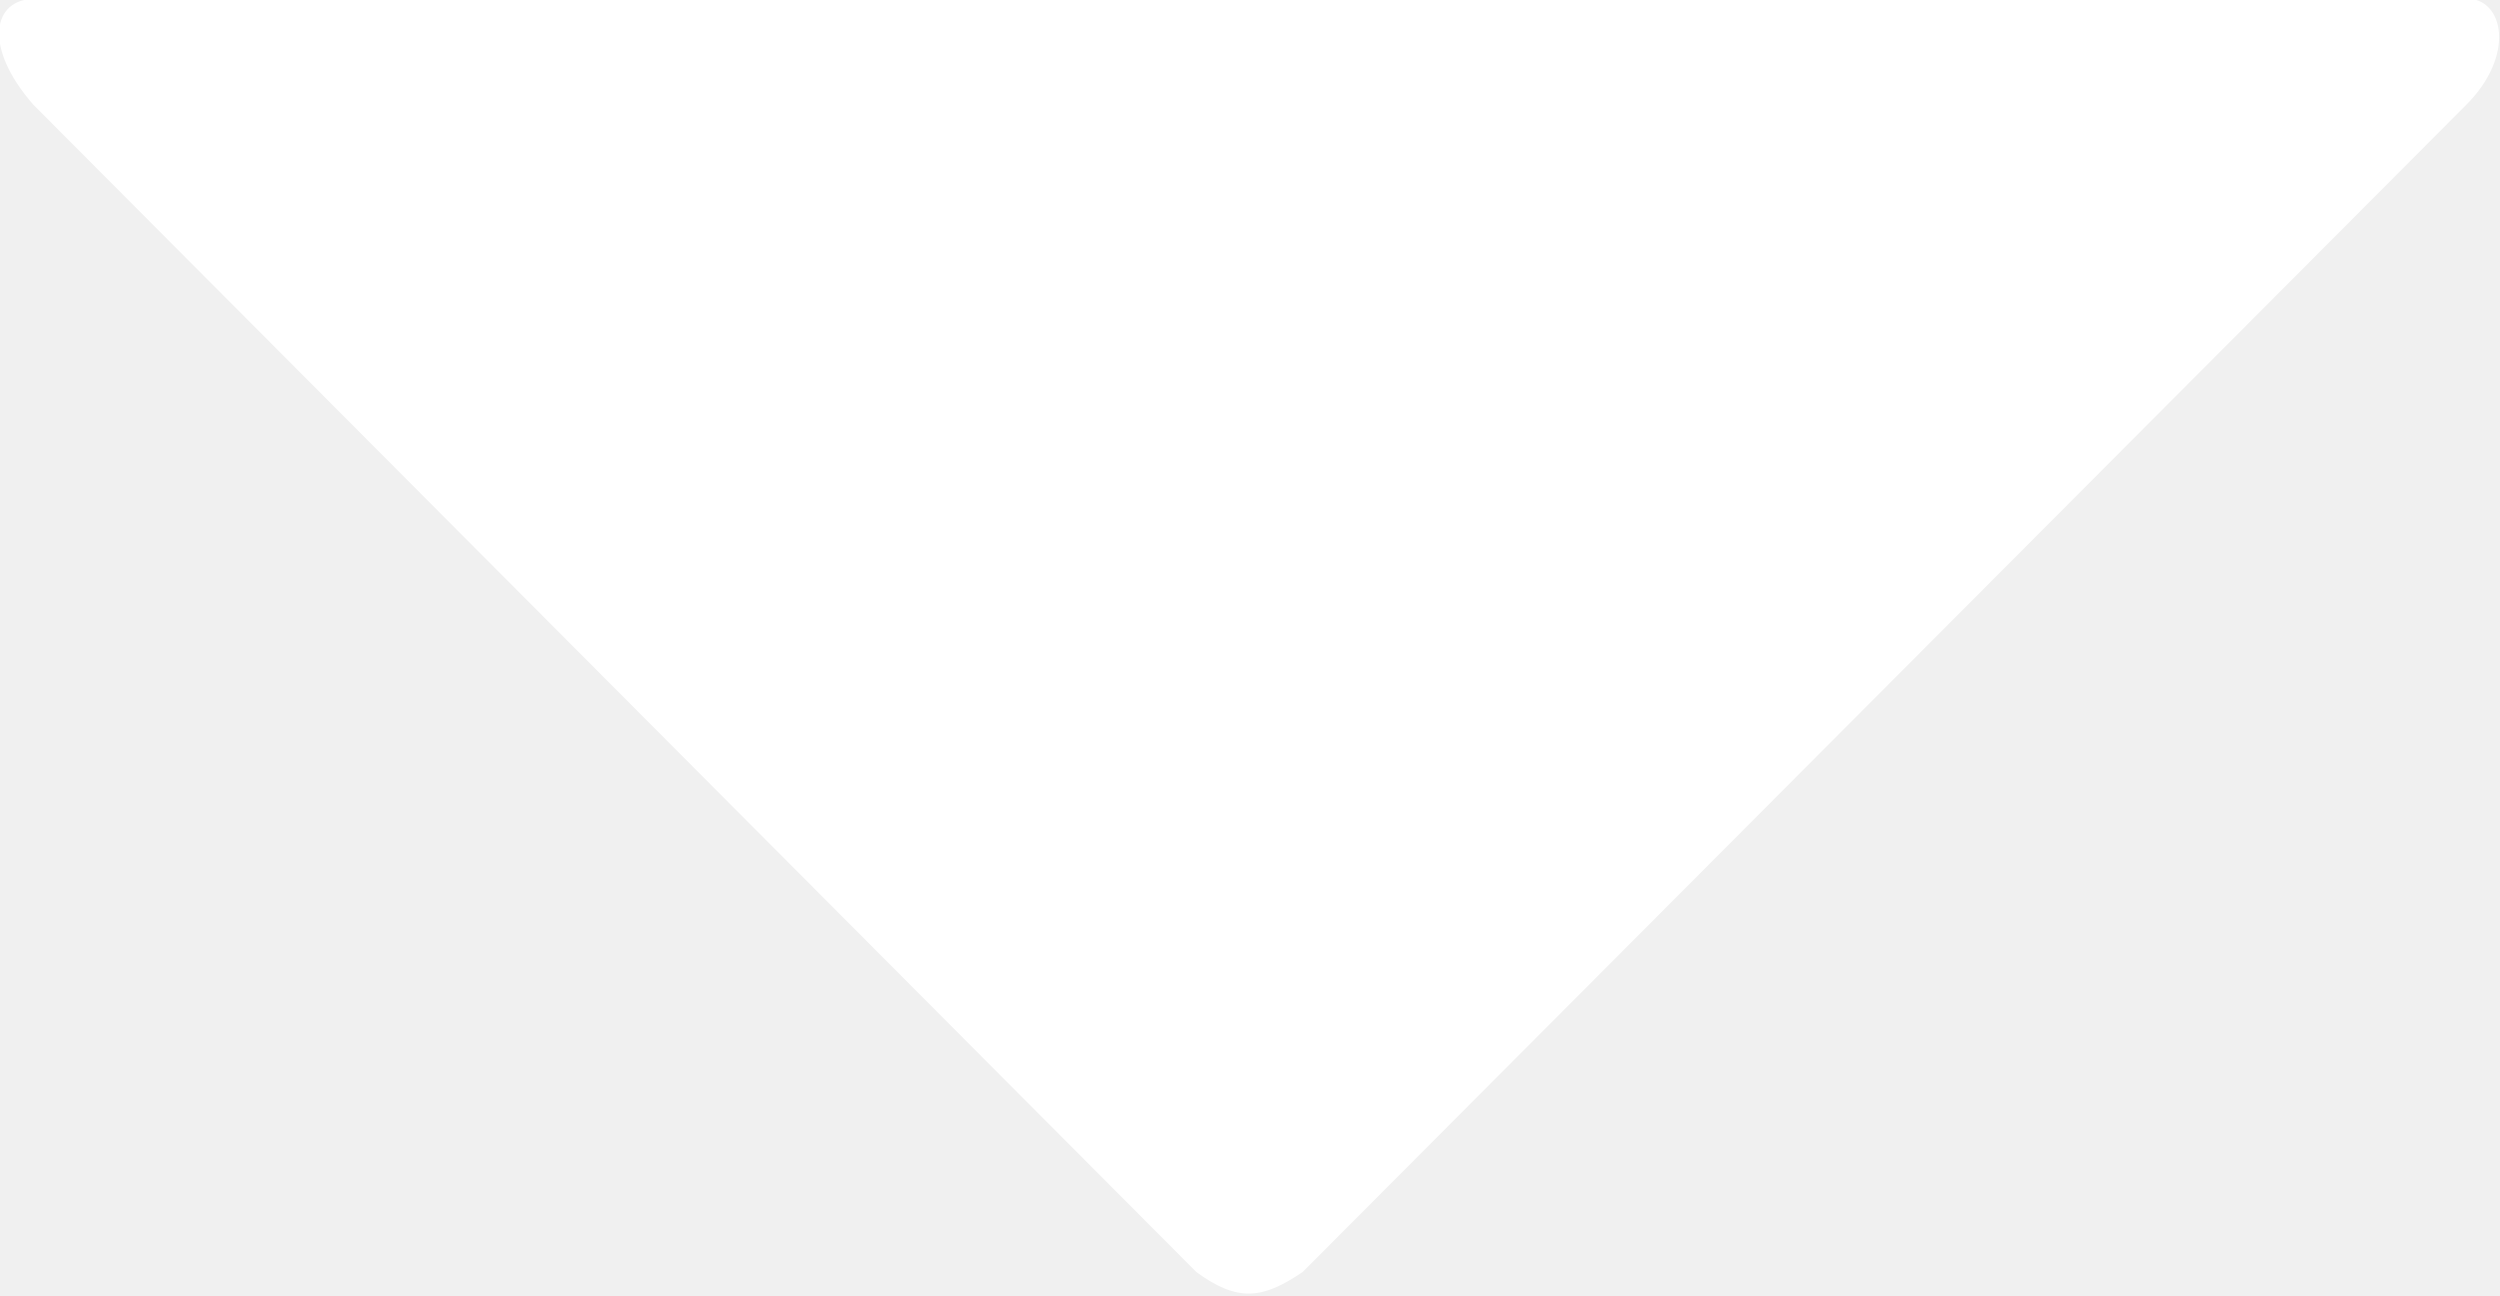
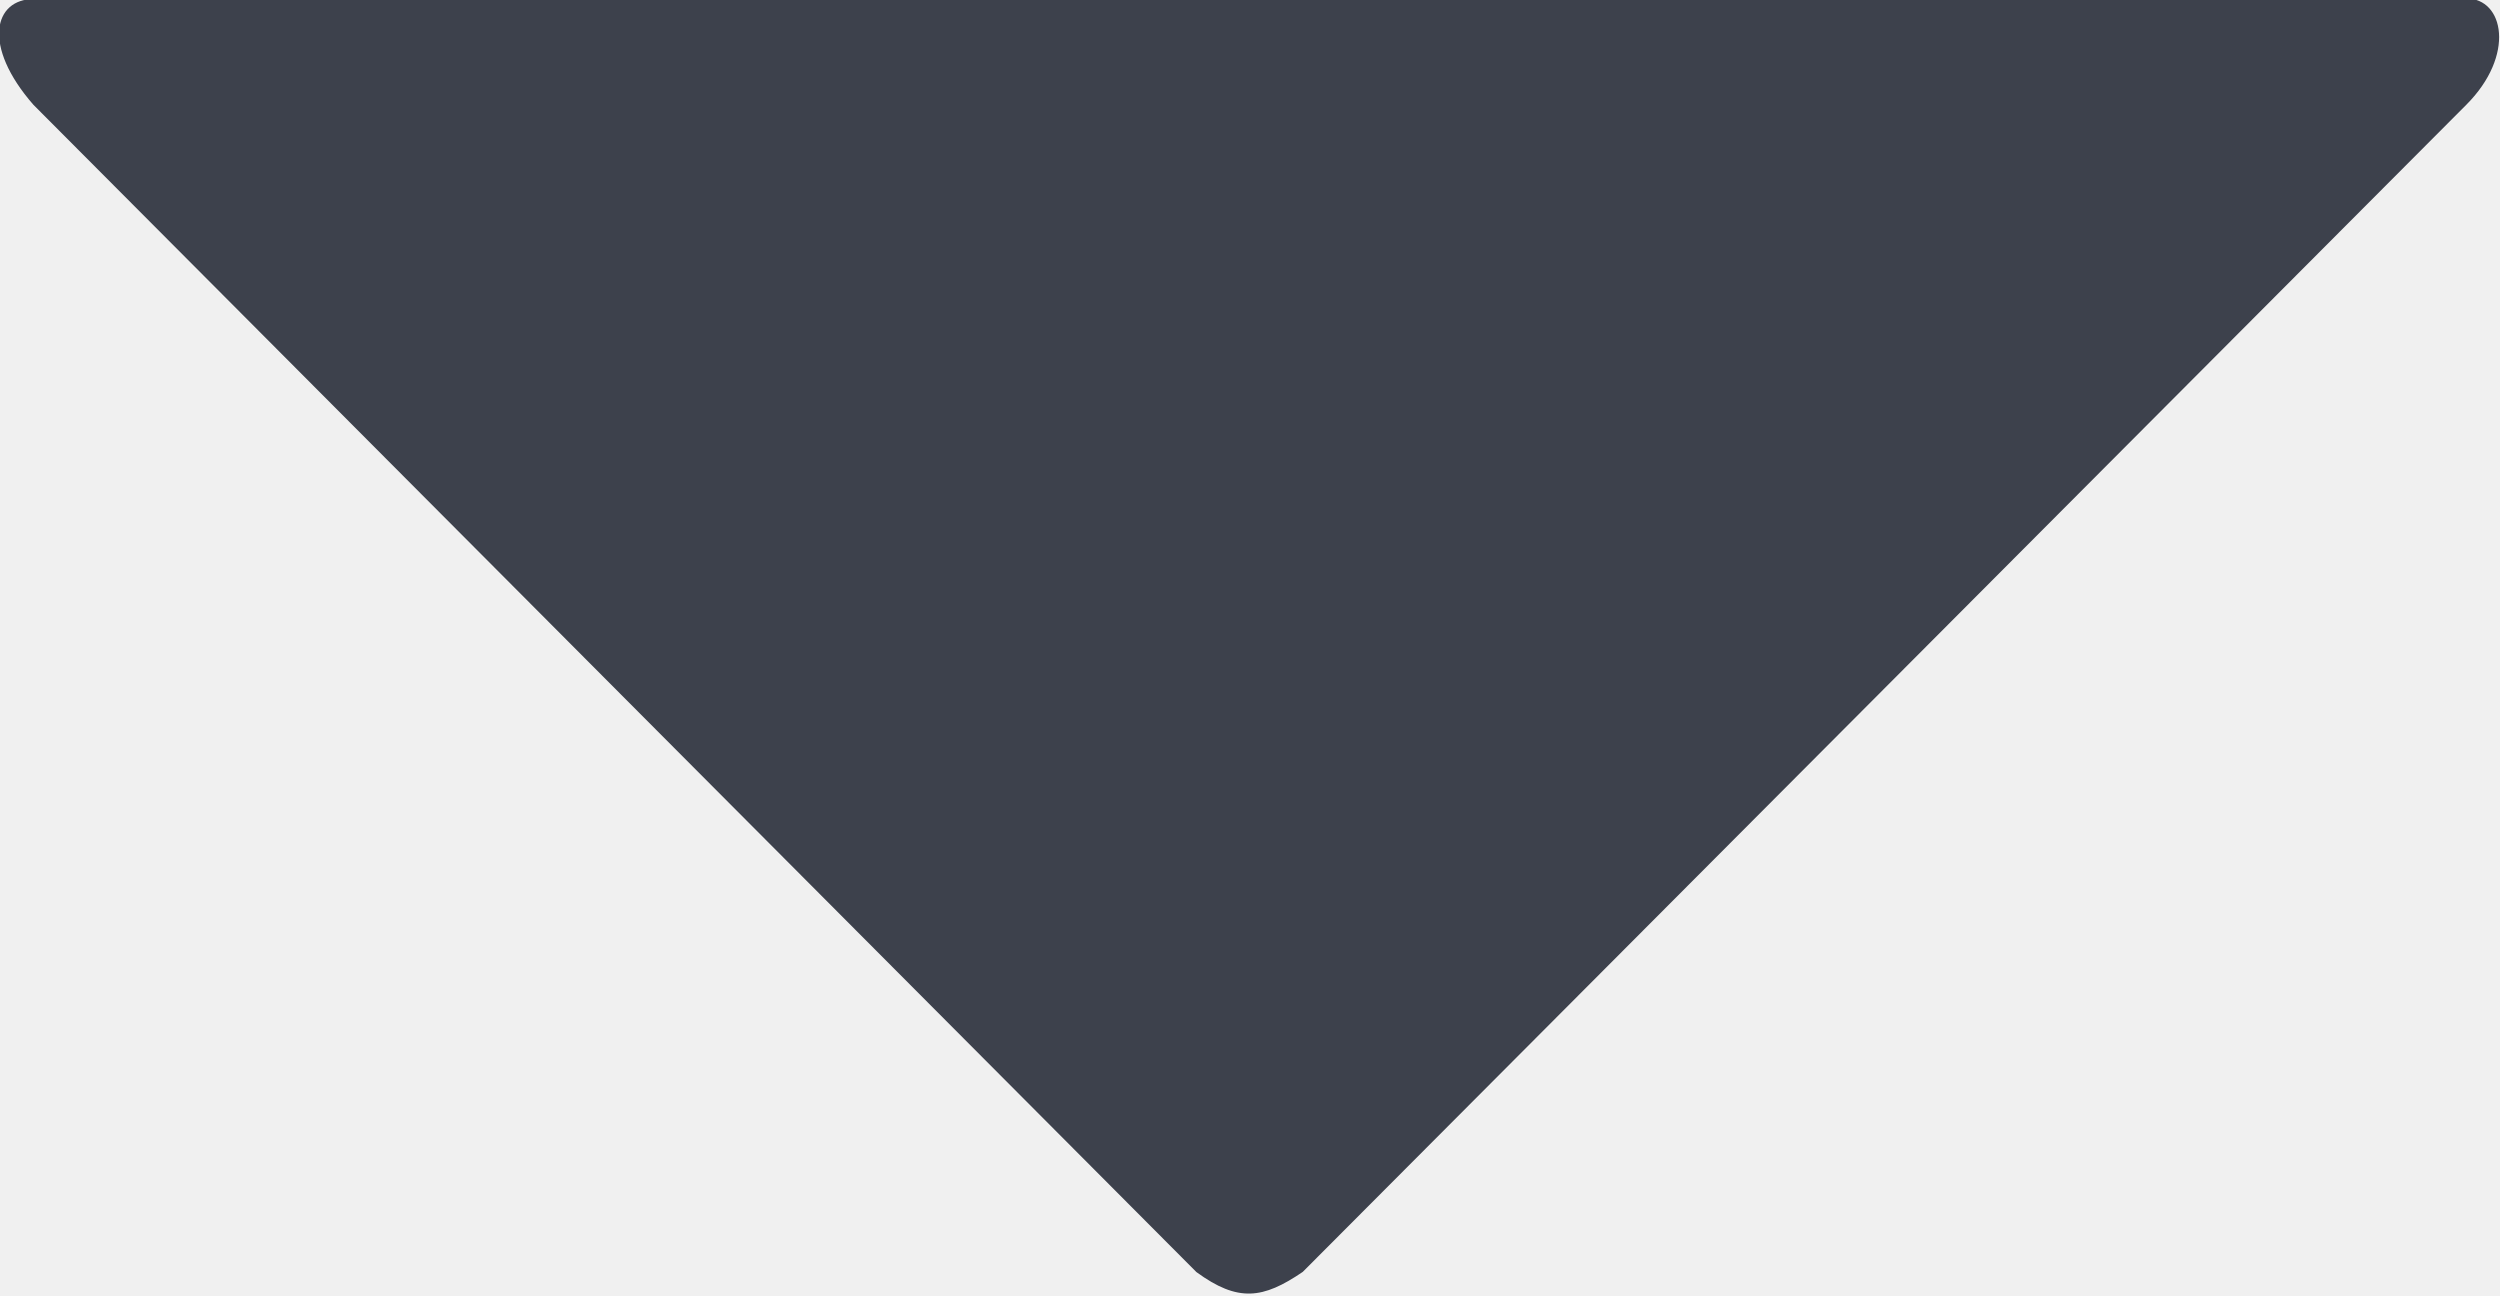
<svg xmlns="http://www.w3.org/2000/svg" width="47.271mm" height="24.489mm" viewBox="0 0 47.271 24.489" version="1.1" id="svg8">
  <defs id="defs2" />
  <g id="layer1" transform="translate(-1.378079,-272.5225)">
-     <path style="opacity:1;fill:#ffffff;fill-opacity:1;stroke:none;stroke-width:2.215;stroke-linecap:round;stroke-linejoin:round;stroke-miterlimit:4;stroke-dasharray:none;stroke-dashoffset:0;stroke-opacity:1;paint-order:markers fill stroke" d="m 48.011,272.493 c 0.715,0 0.935,1.076 -4.28e-4,2.012 L 26.011,296.572 C 25.258,297.085 24.787,297.15 24,296.575 L 2.01,274.504 c -0.977,-1.117 -0.75,-2.002 0.011,-2 l 45.989,-0.011 z" id="path817" />
+     <path style="opacity:1;fill:#3d414c;fill-opacity:1;stroke:none;stroke-width:2.215;stroke-linecap:round;stroke-linejoin:round;stroke-miterlimit:4;stroke-dasharray:none;stroke-dashoffset:0;stroke-opacity:1;paint-order:markers fill stroke" d="m 48.011,272.493 c 0.715,0 0.935,1.076 -4.28e-4,2.012 L 26.011,296.572 C 25.258,297.085 24.787,297.15 24,296.575 L 2.01,274.504 c -0.977,-1.117 -0.75,-2.002 0.011,-2 l 45.989,-0.011 z" id="path817" />
  </g>
</svg>
